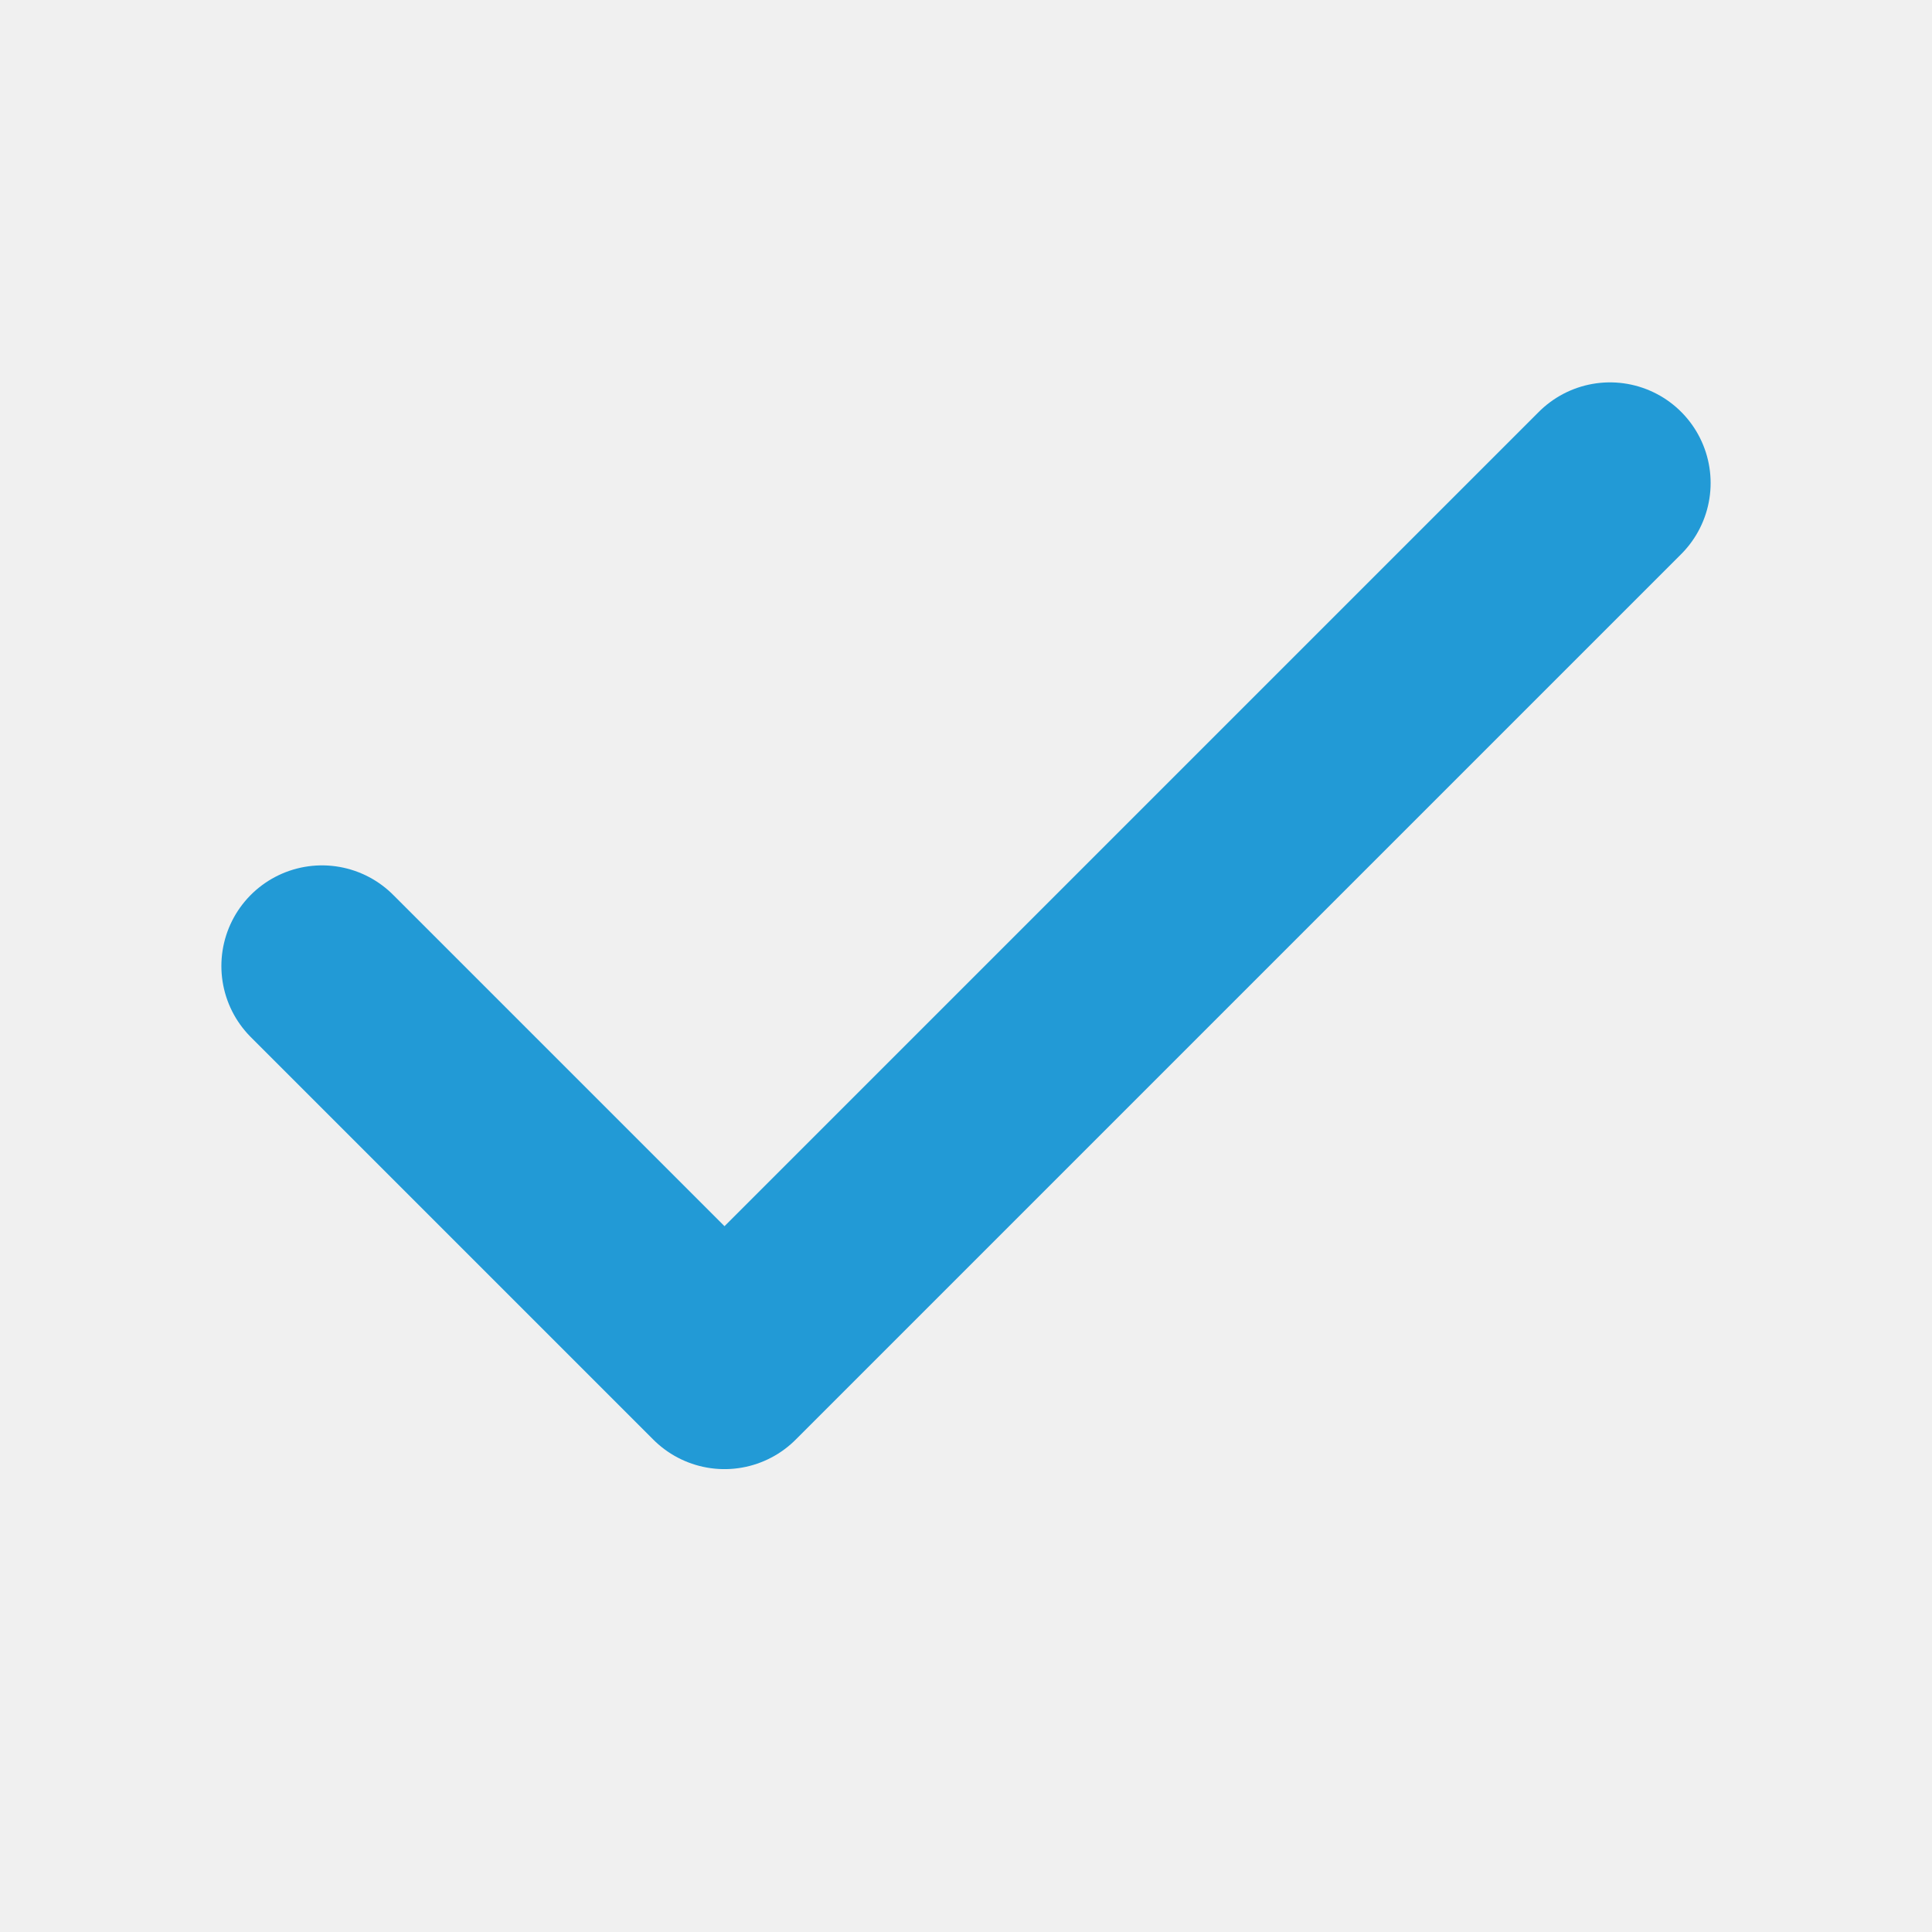
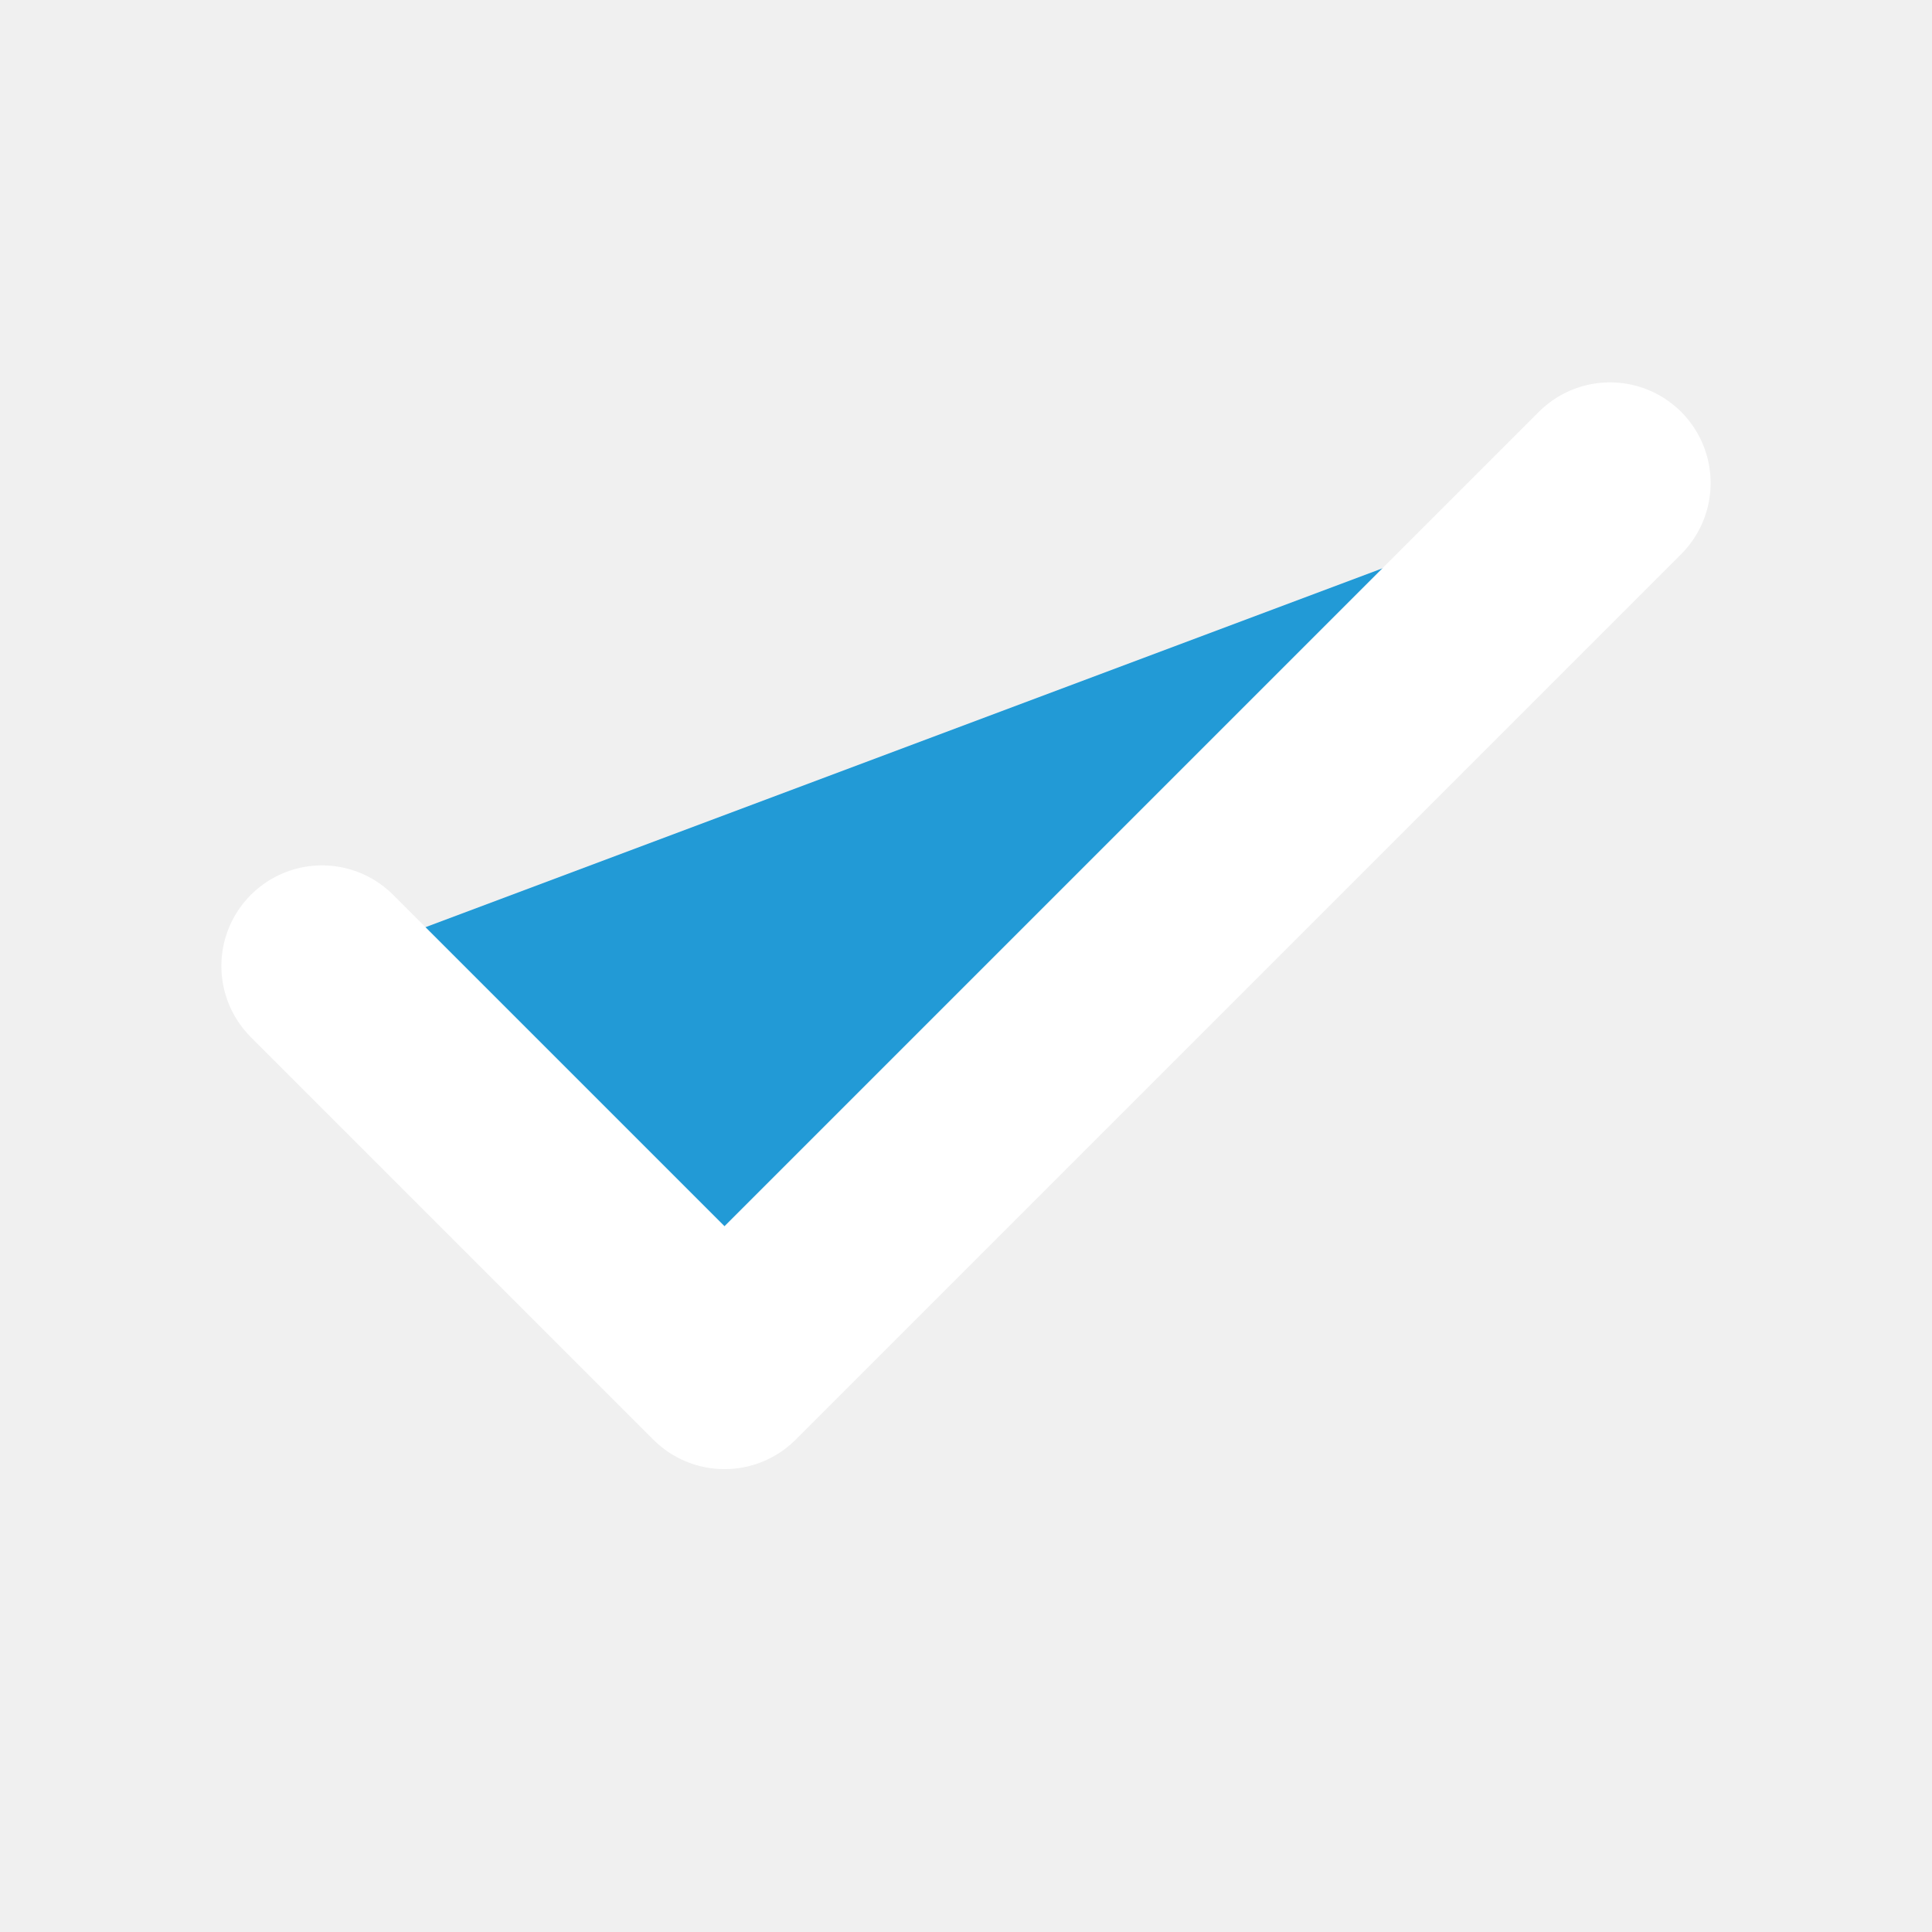
- <svg xmlns="http://www.w3.org/2000/svg" fill="none" stroke="#229ad6" stroke-linecap="round" stroke-linejoin="round" stroke-width="2.5" width="0.75rem" height="0.75rem" viewBox="0 0 24 24">
+ <svg xmlns="http://www.w3.org/2000/svg" fill="#229ad6" stroke="white" stroke-linecap="round" stroke-linejoin="round" stroke-width="2.5" width="0.75rem" height="0.75rem" viewBox="0 0 24 24">
  <path d="M20 6L9 17l-5-5" />
</svg>
